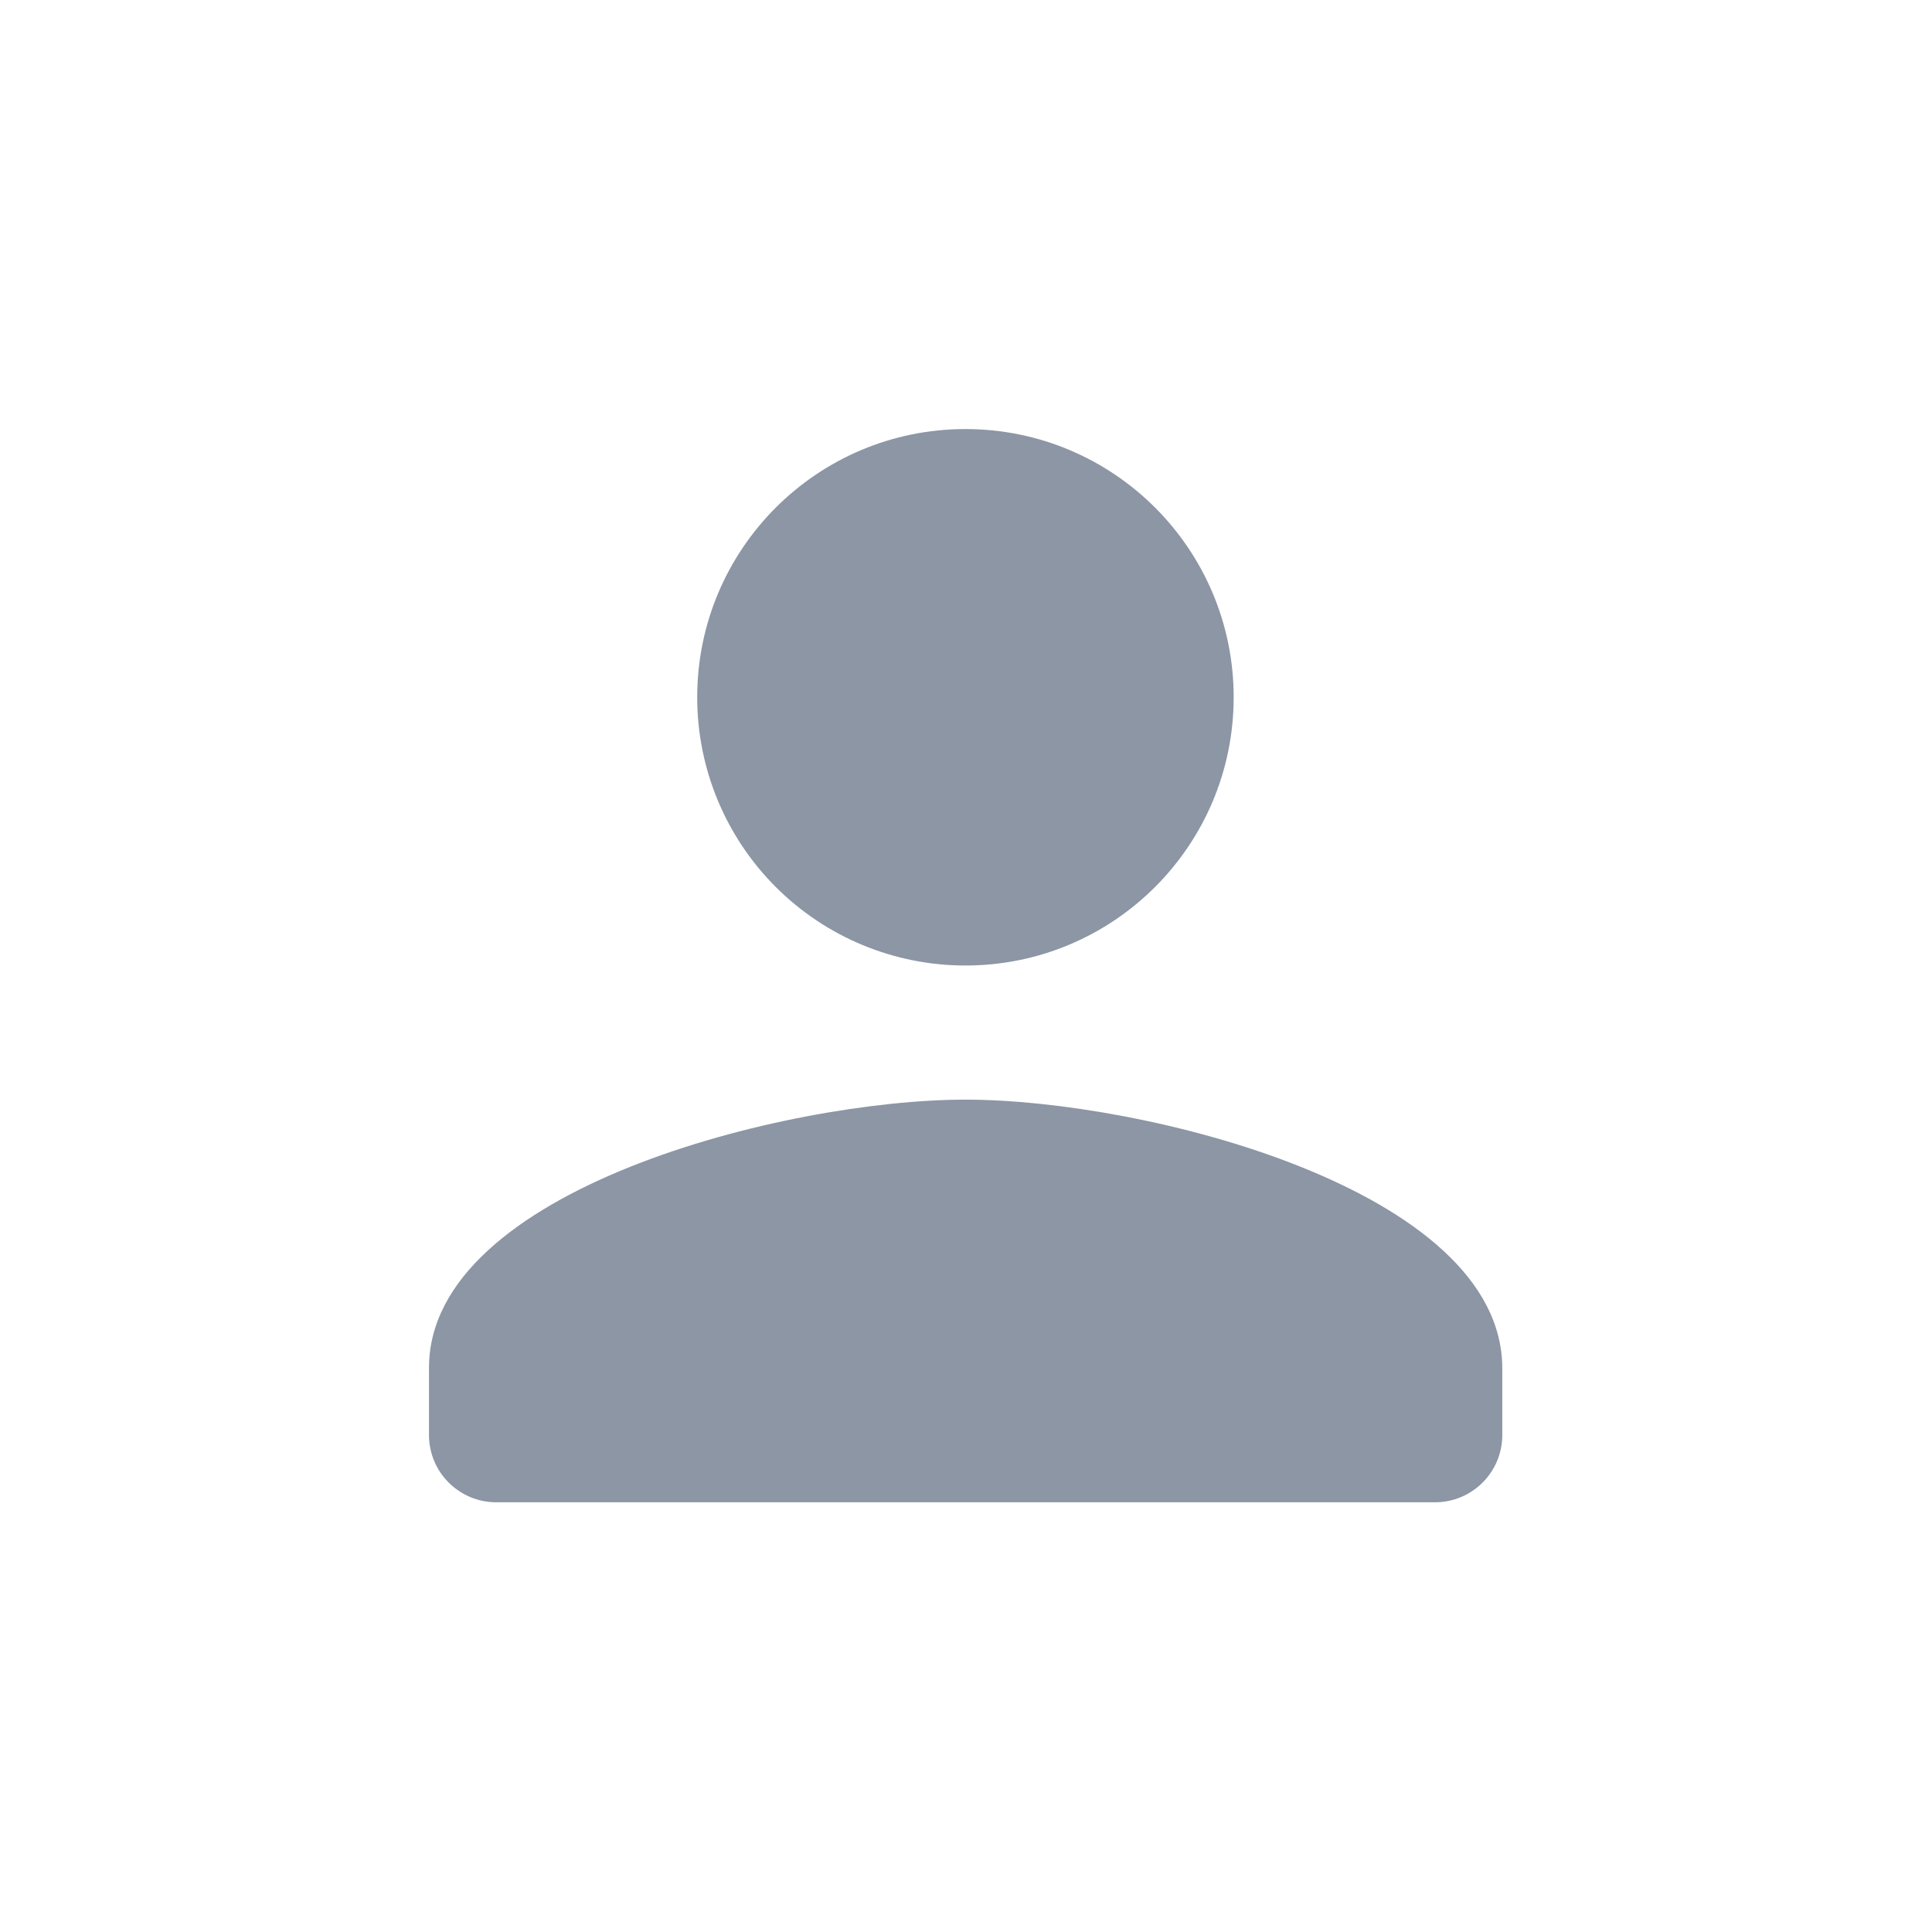
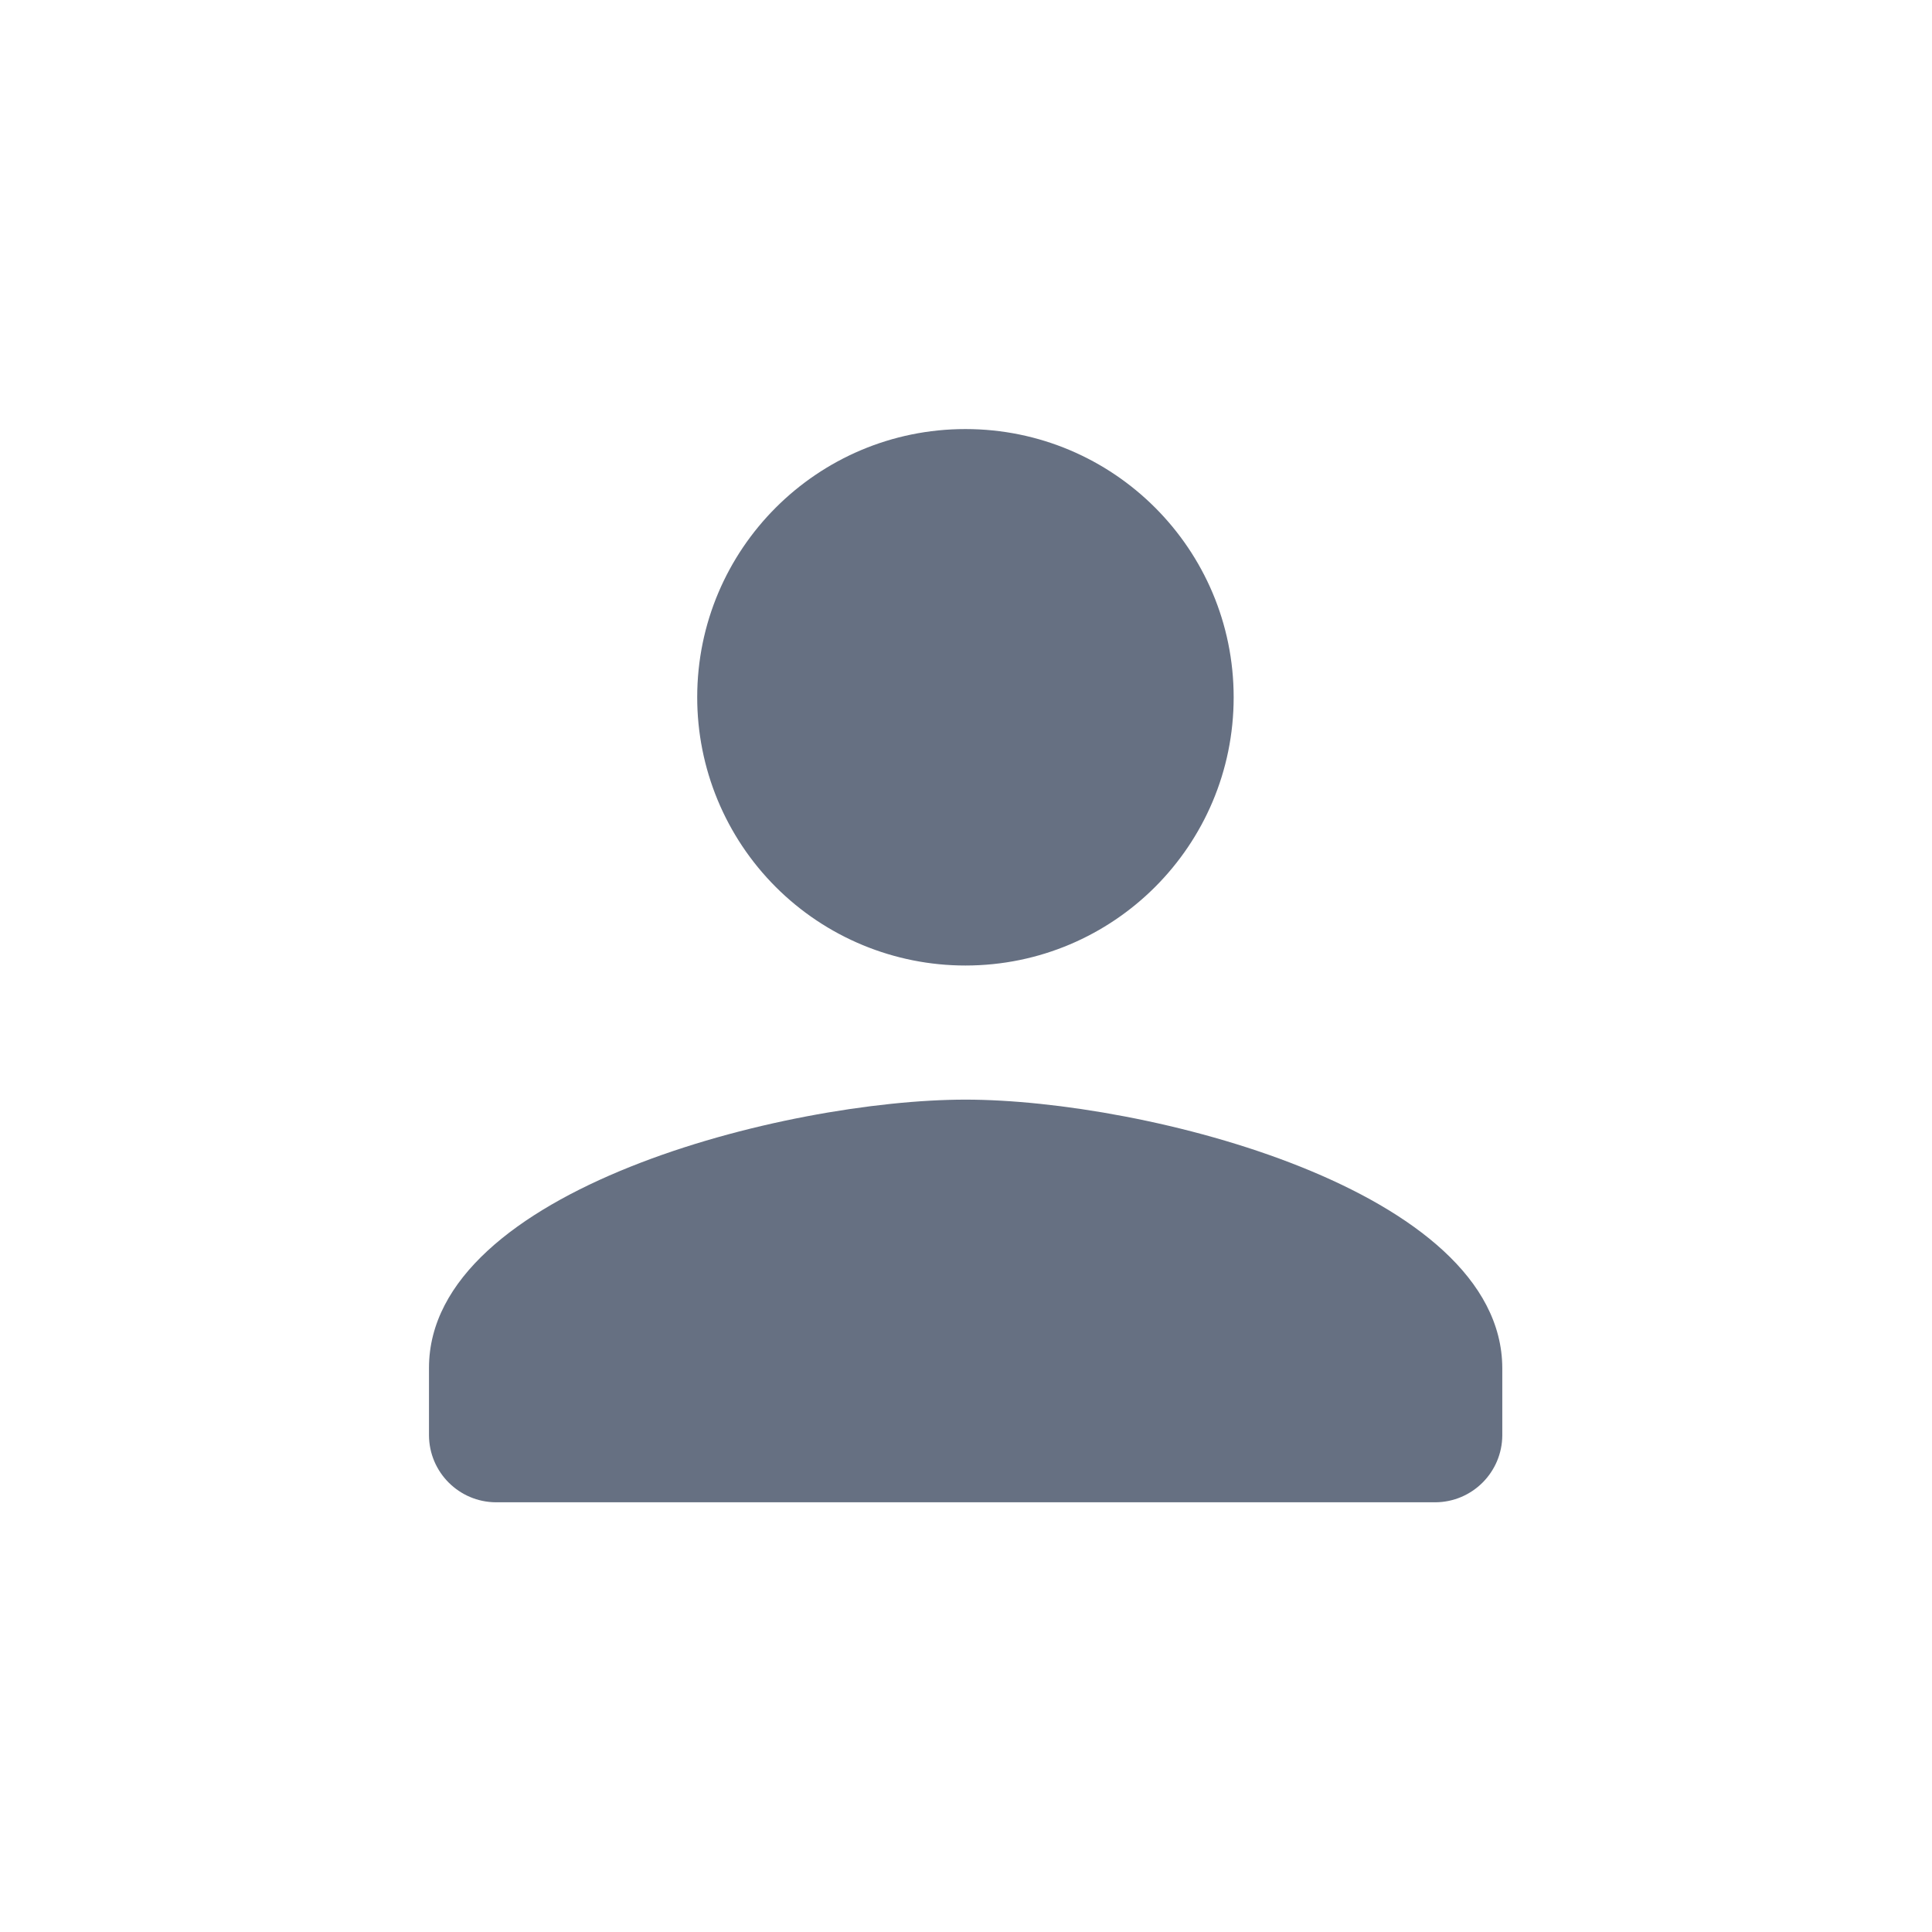
<svg xmlns="http://www.w3.org/2000/svg" id="icn_login_id" width="24" height="24" viewBox="0 0 24 24">
  <defs>
    <style>
      .cls-1 {
        fill: none;
      }

      .cls-2 {
-         fill: #8c96a5;
+         fill: #667082;
      }
    </style>
  </defs>
  <rect id="사각형_14630" data-name="사각형 14630" class="cls-1" width="24" height="24" />
  <g id="person_black_24dp_1_" data-name="person_black_24dp (1)" transform="translate(1.994 1.994)">
    <path id="패스_28461" data-name="패스 28461" class="cls-1" d="M0,0H20V20H0Z" />
    <path id="패스_28462" data-name="패스 28462" class="cls-2" d="M10.665,10.665A3.332,3.332,0,1,0,7.332,7.332,3.331,3.331,0,0,0,10.665,10.665Zm0,1.666C8.44,12.331,4,13.447,4,15.663V16.5a.836.836,0,0,0,.833.833H16.5a.836.836,0,0,0,.833-.833v-.833C17.329,13.447,12.889,12.331,10.665,12.331Z" transform="translate(-0.665 -0.665)" />
  </g>
</svg>
